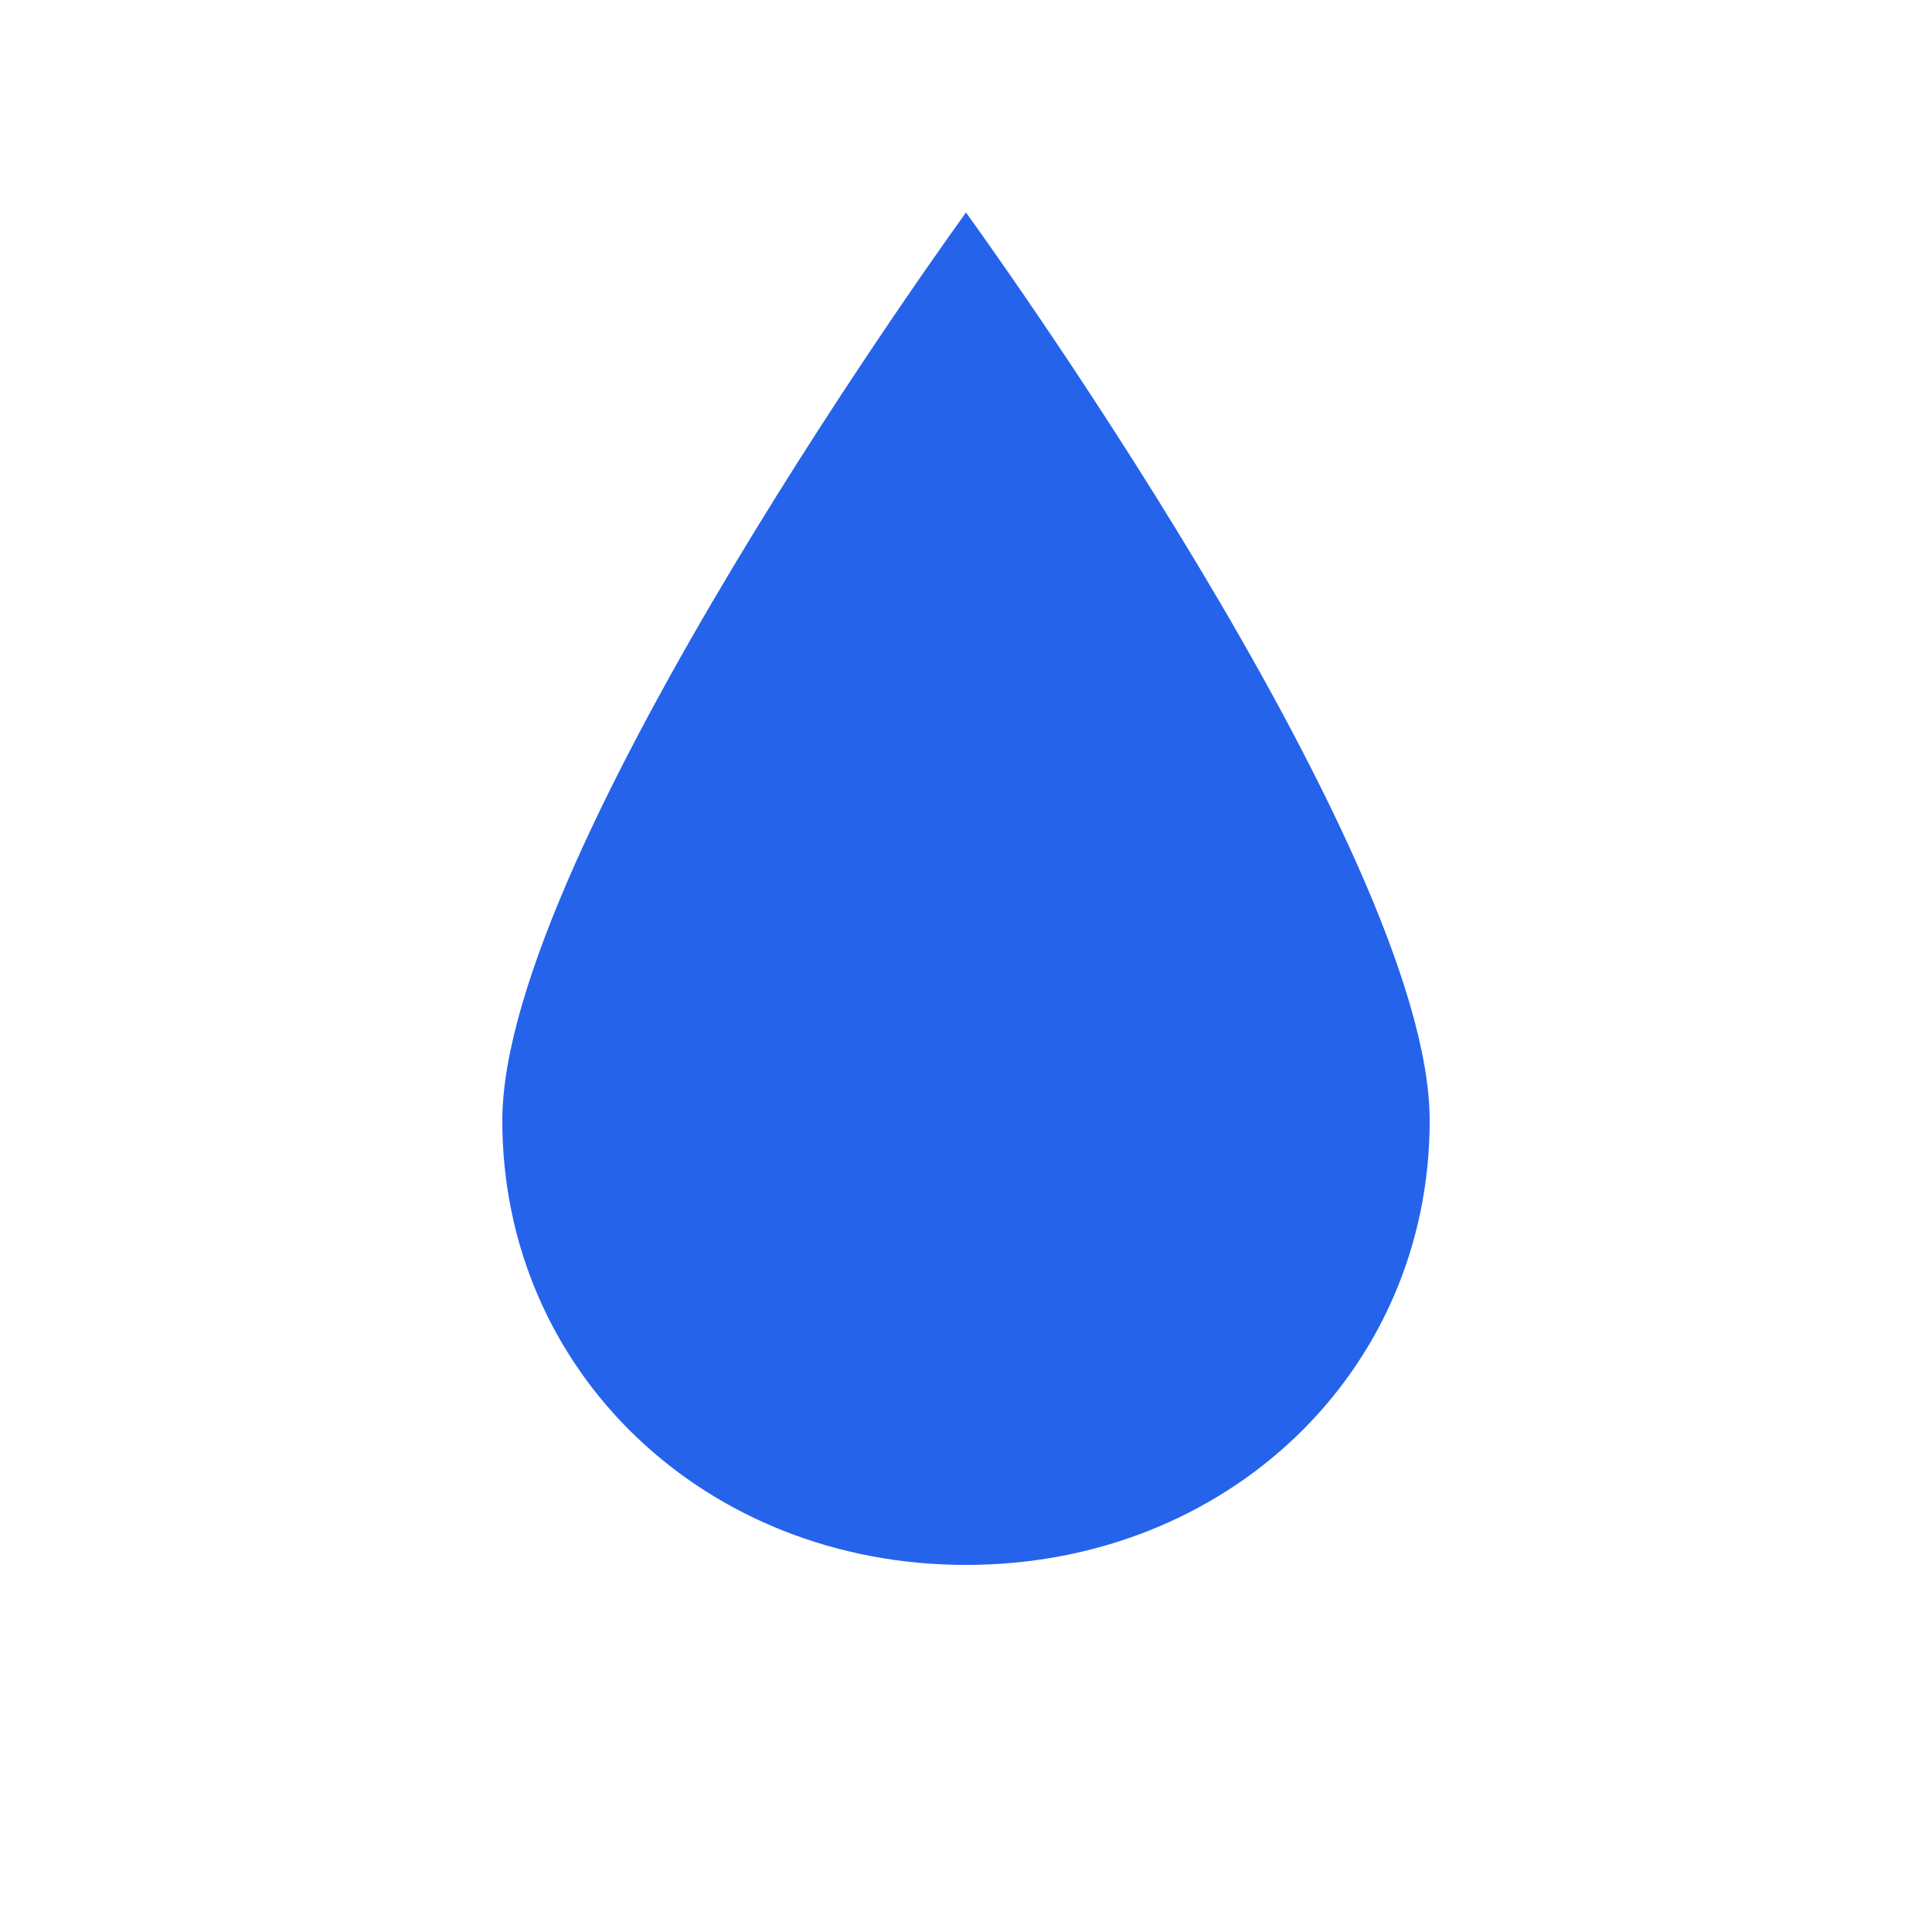
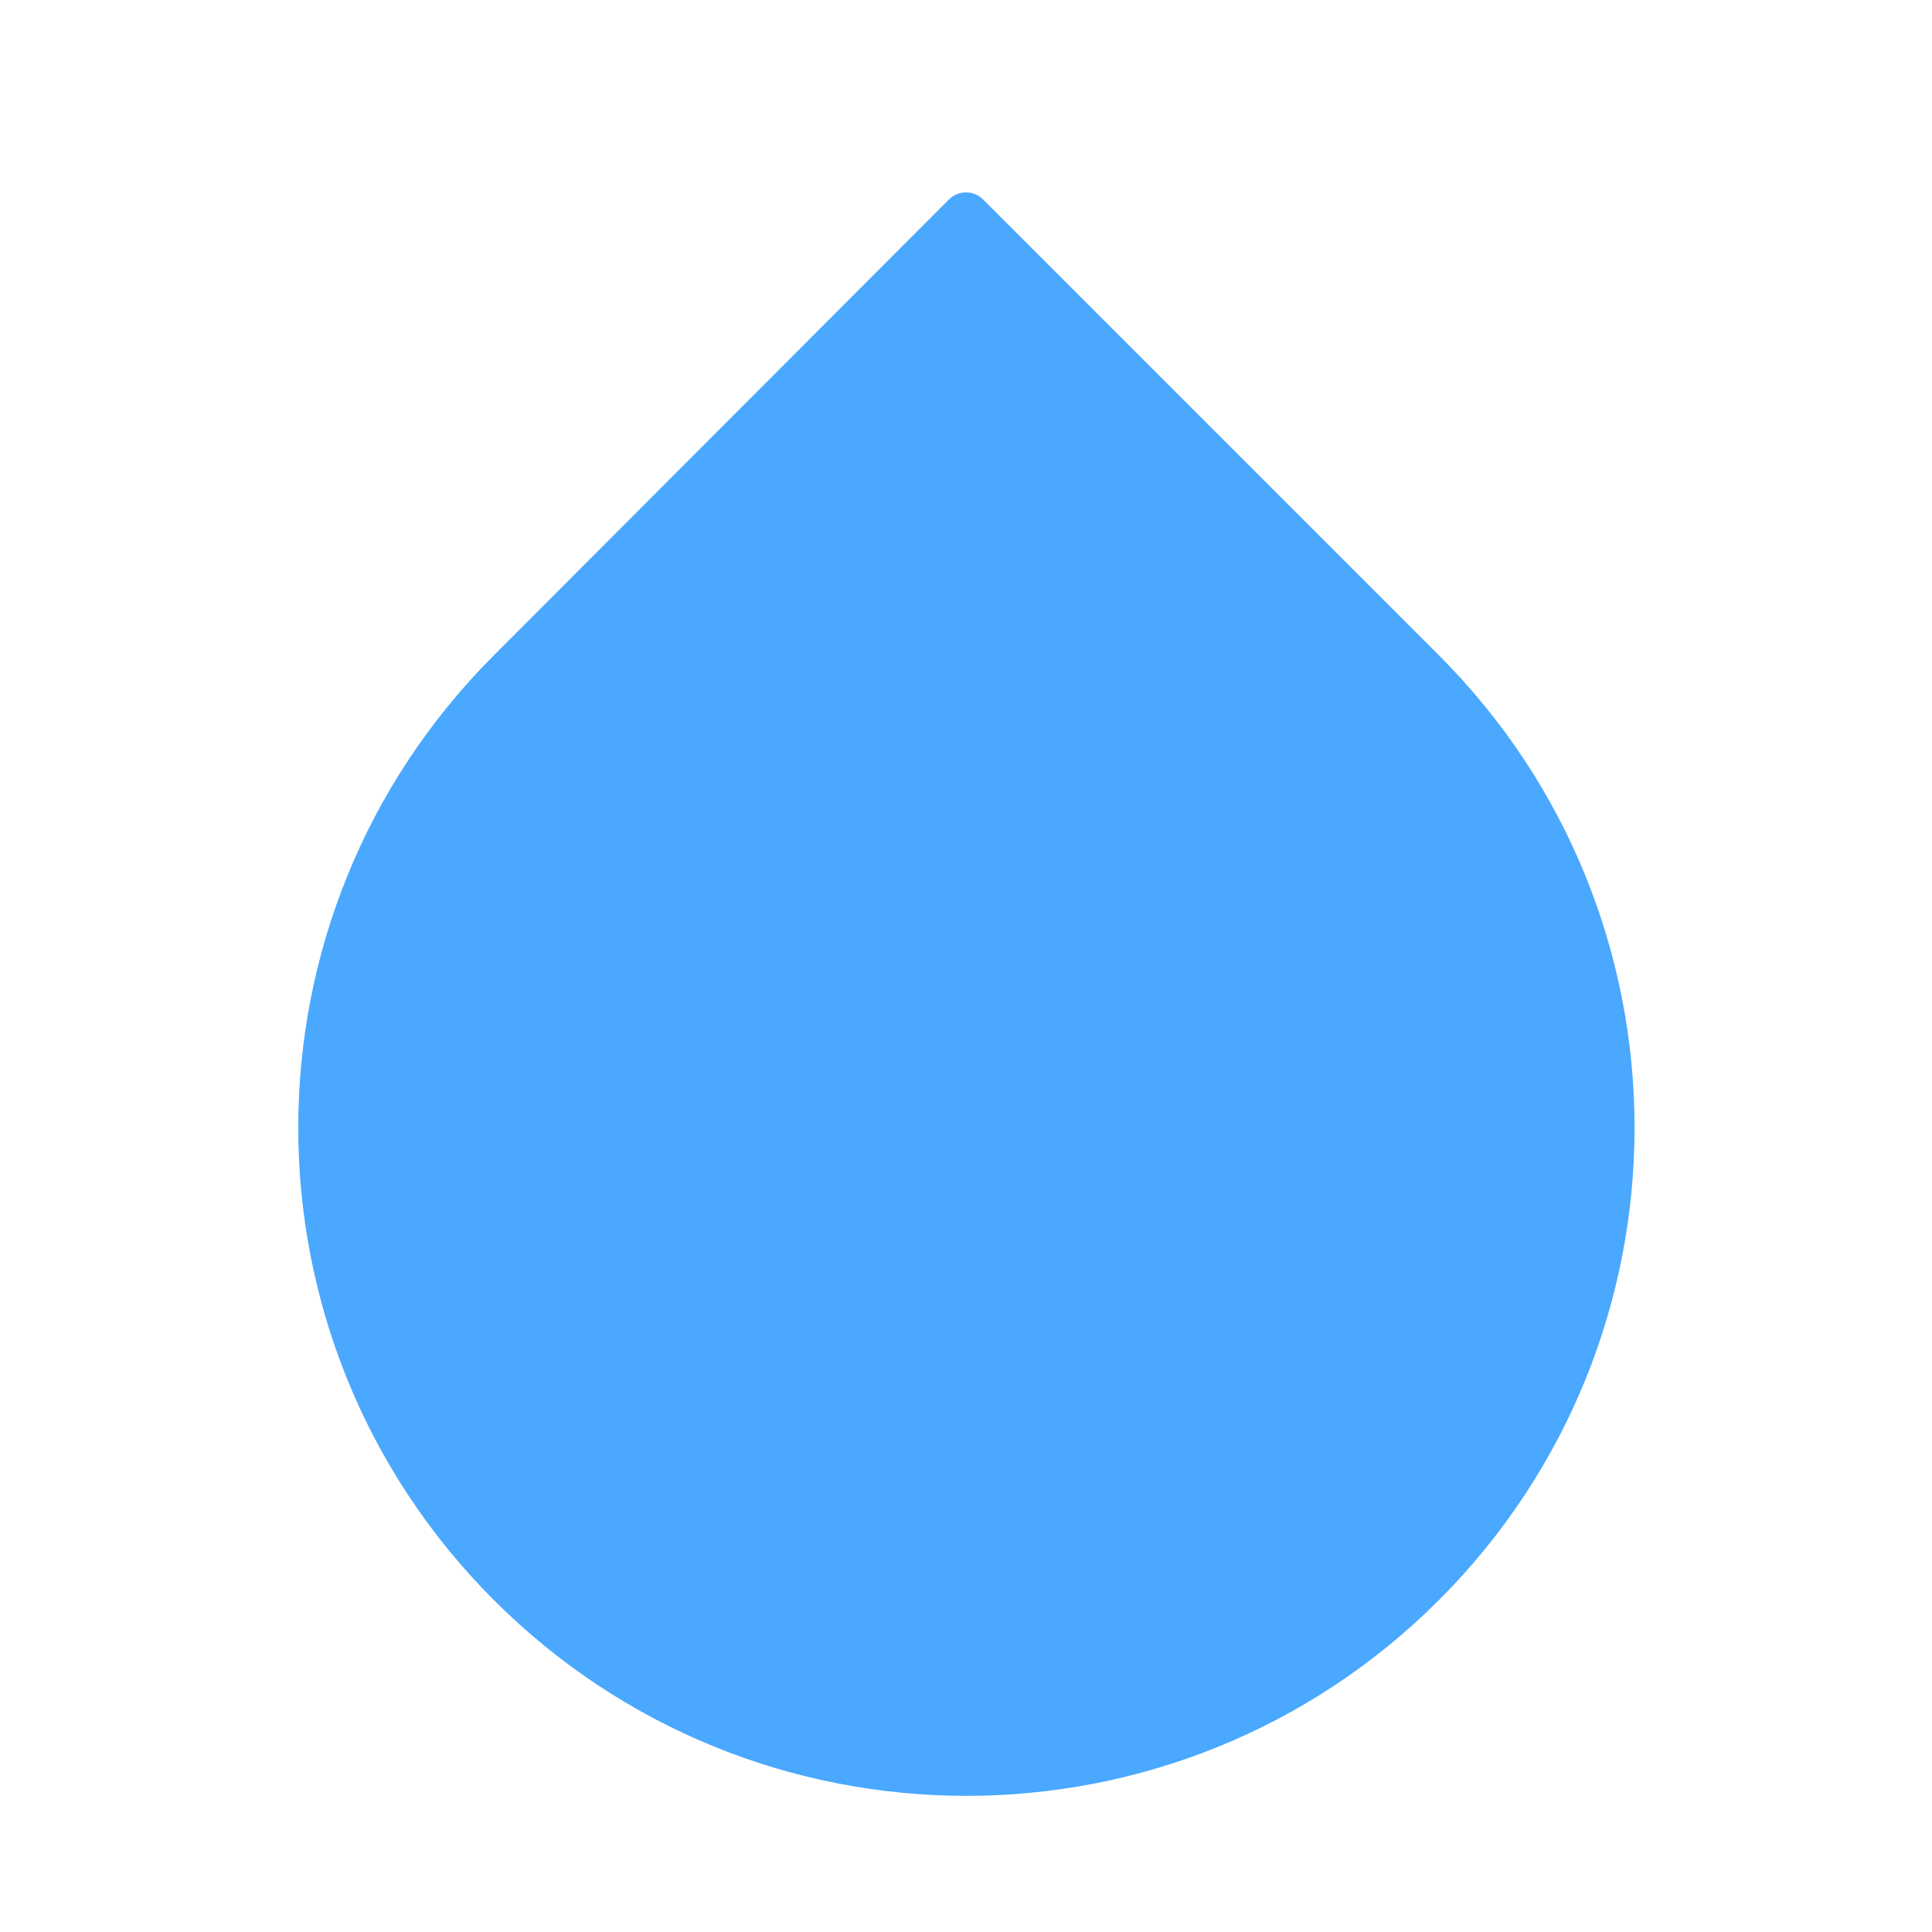
- <svg xmlns="http://www.w3.org/2000/svg" viewBox="0 0 200 200">
-   <path d="M100 22 C100 22 52 88 52 116 C52 142 73 162 100 162 C127 162 148 142 148 116 C148 88 100 22 100 22 Z" fill="#2563eb" />
+ <svg xmlns="http://www.w3.org/2000/svg" viewBox="0 0 24 24" width="24" height="24">
+   <g fill="#4aa8ff" stroke="#4aa8ff" stroke-width=".6" stroke-linecap="round" stroke-linejoin="round">
+     <path d="M12 2.69l5.66 5.66a8 8 0 1 1-11.31 0z" />
+   </g>
</svg>
